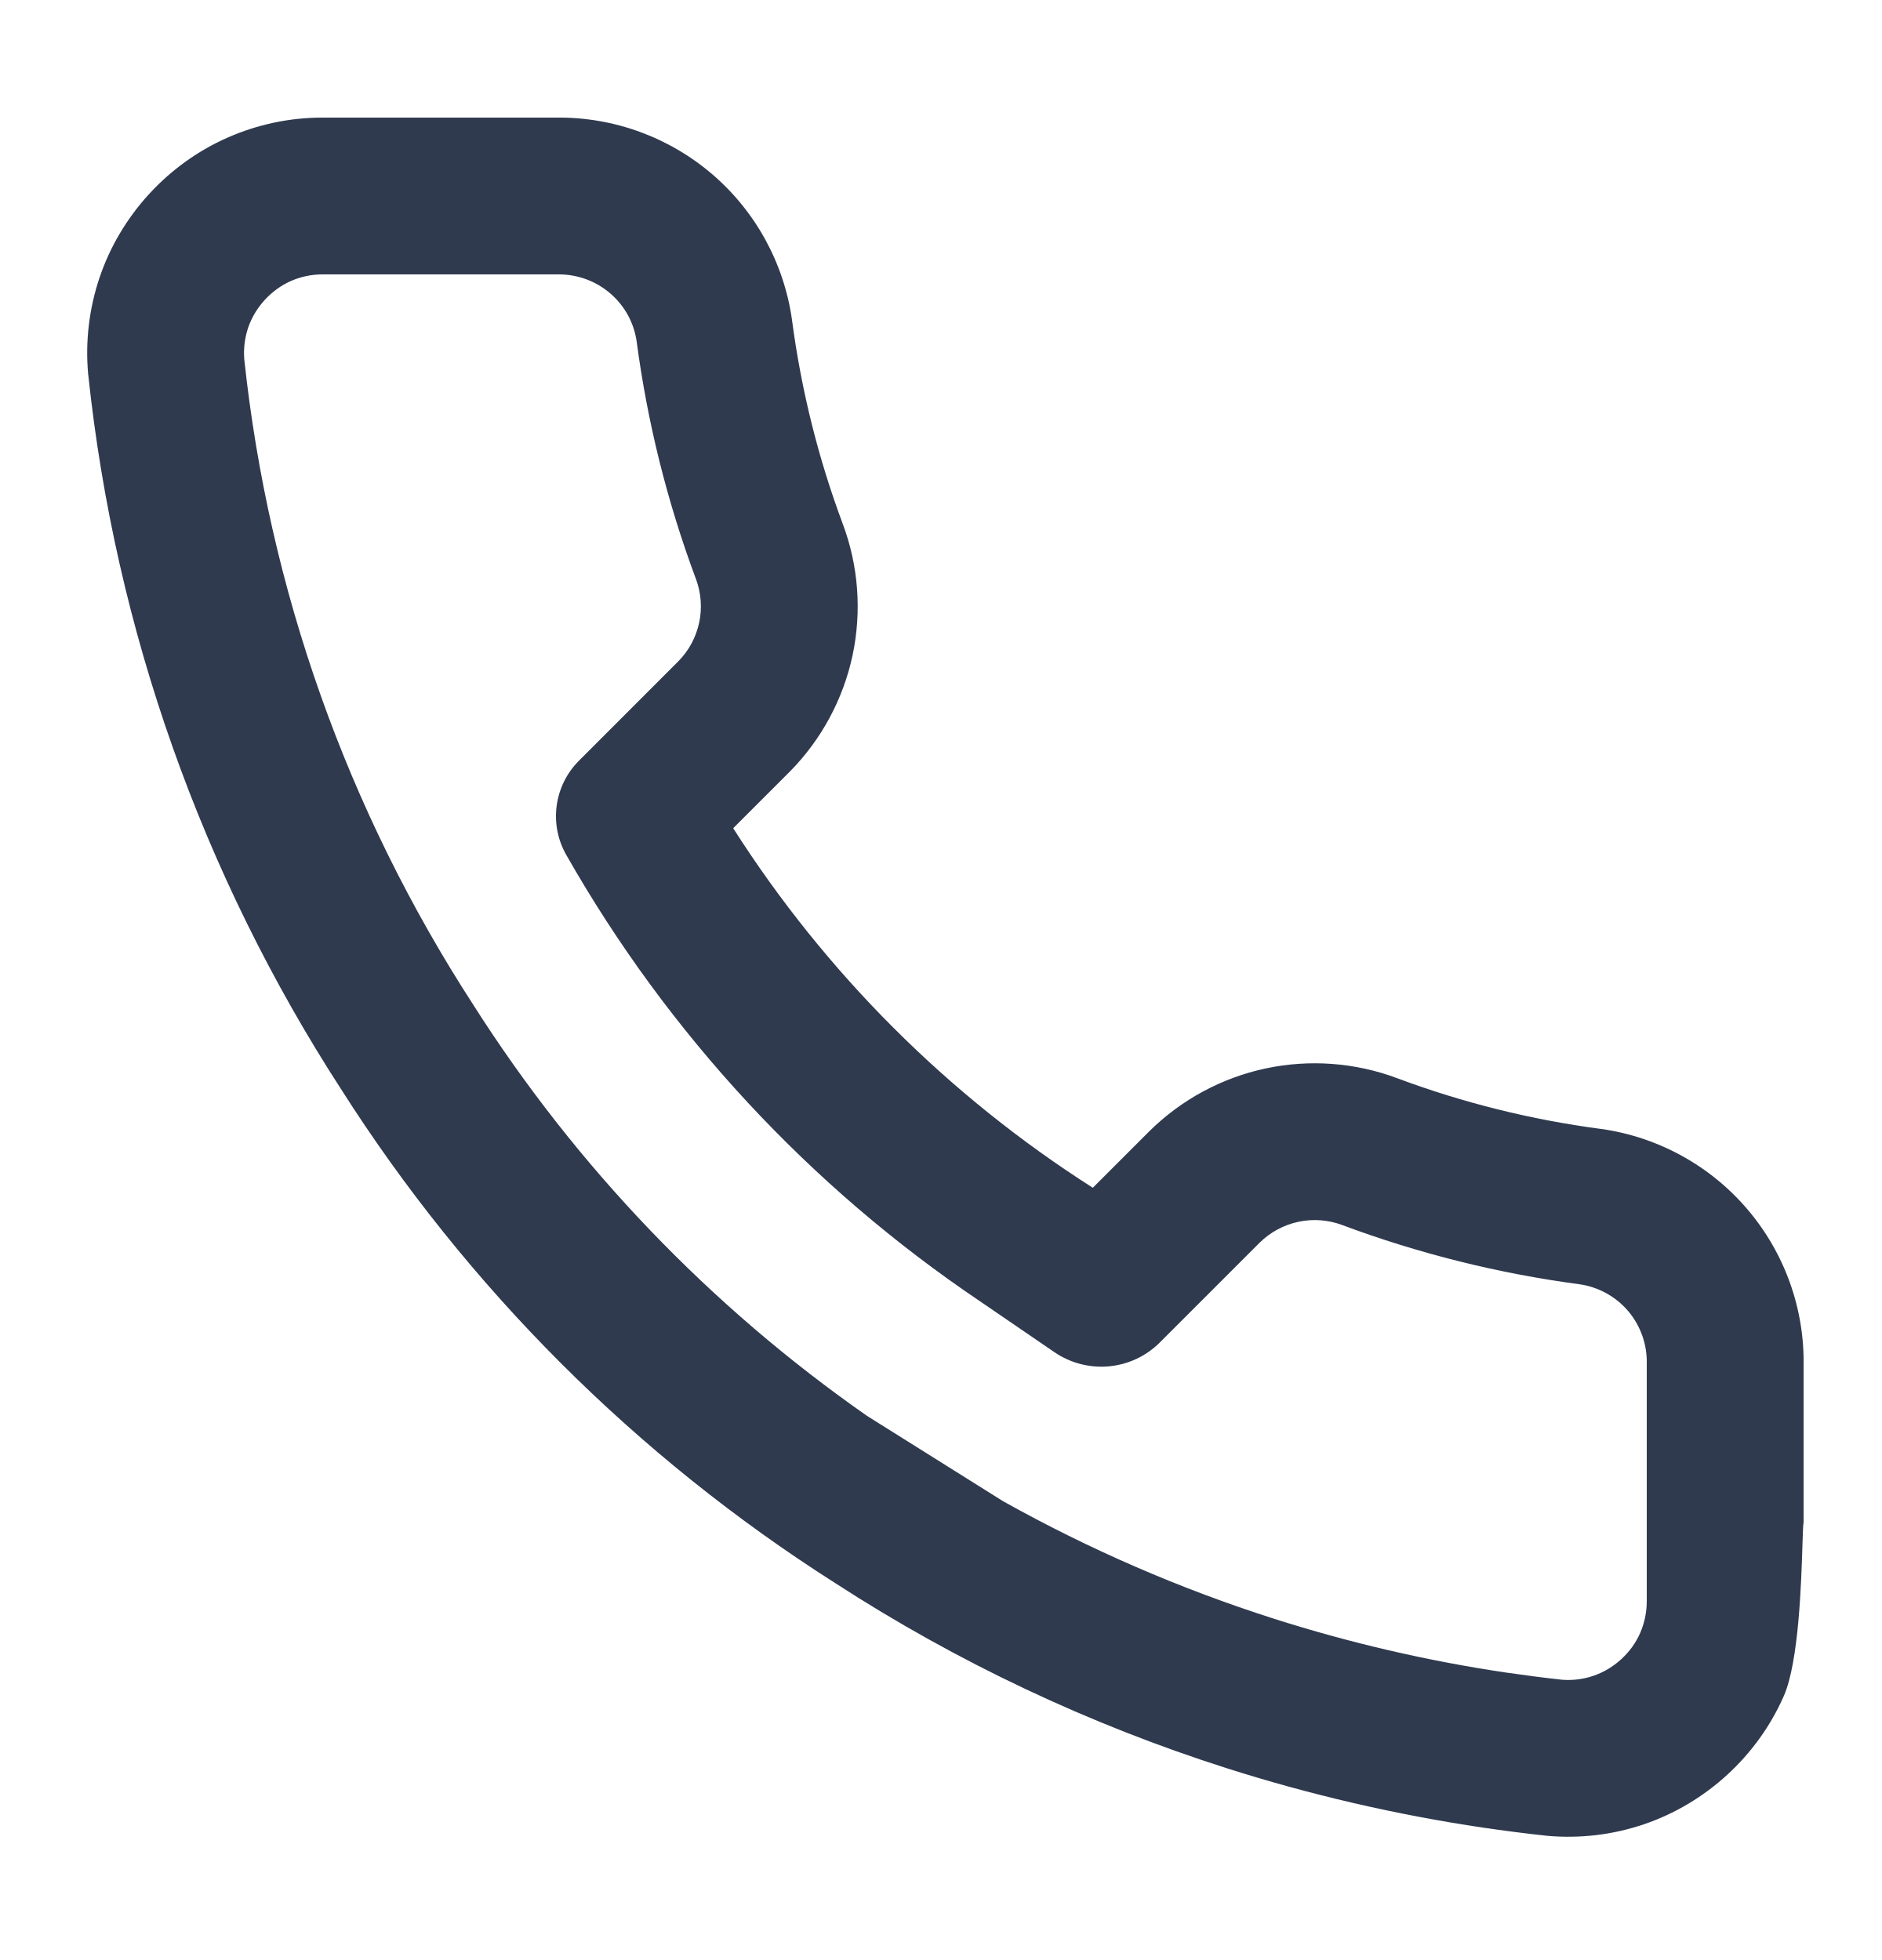
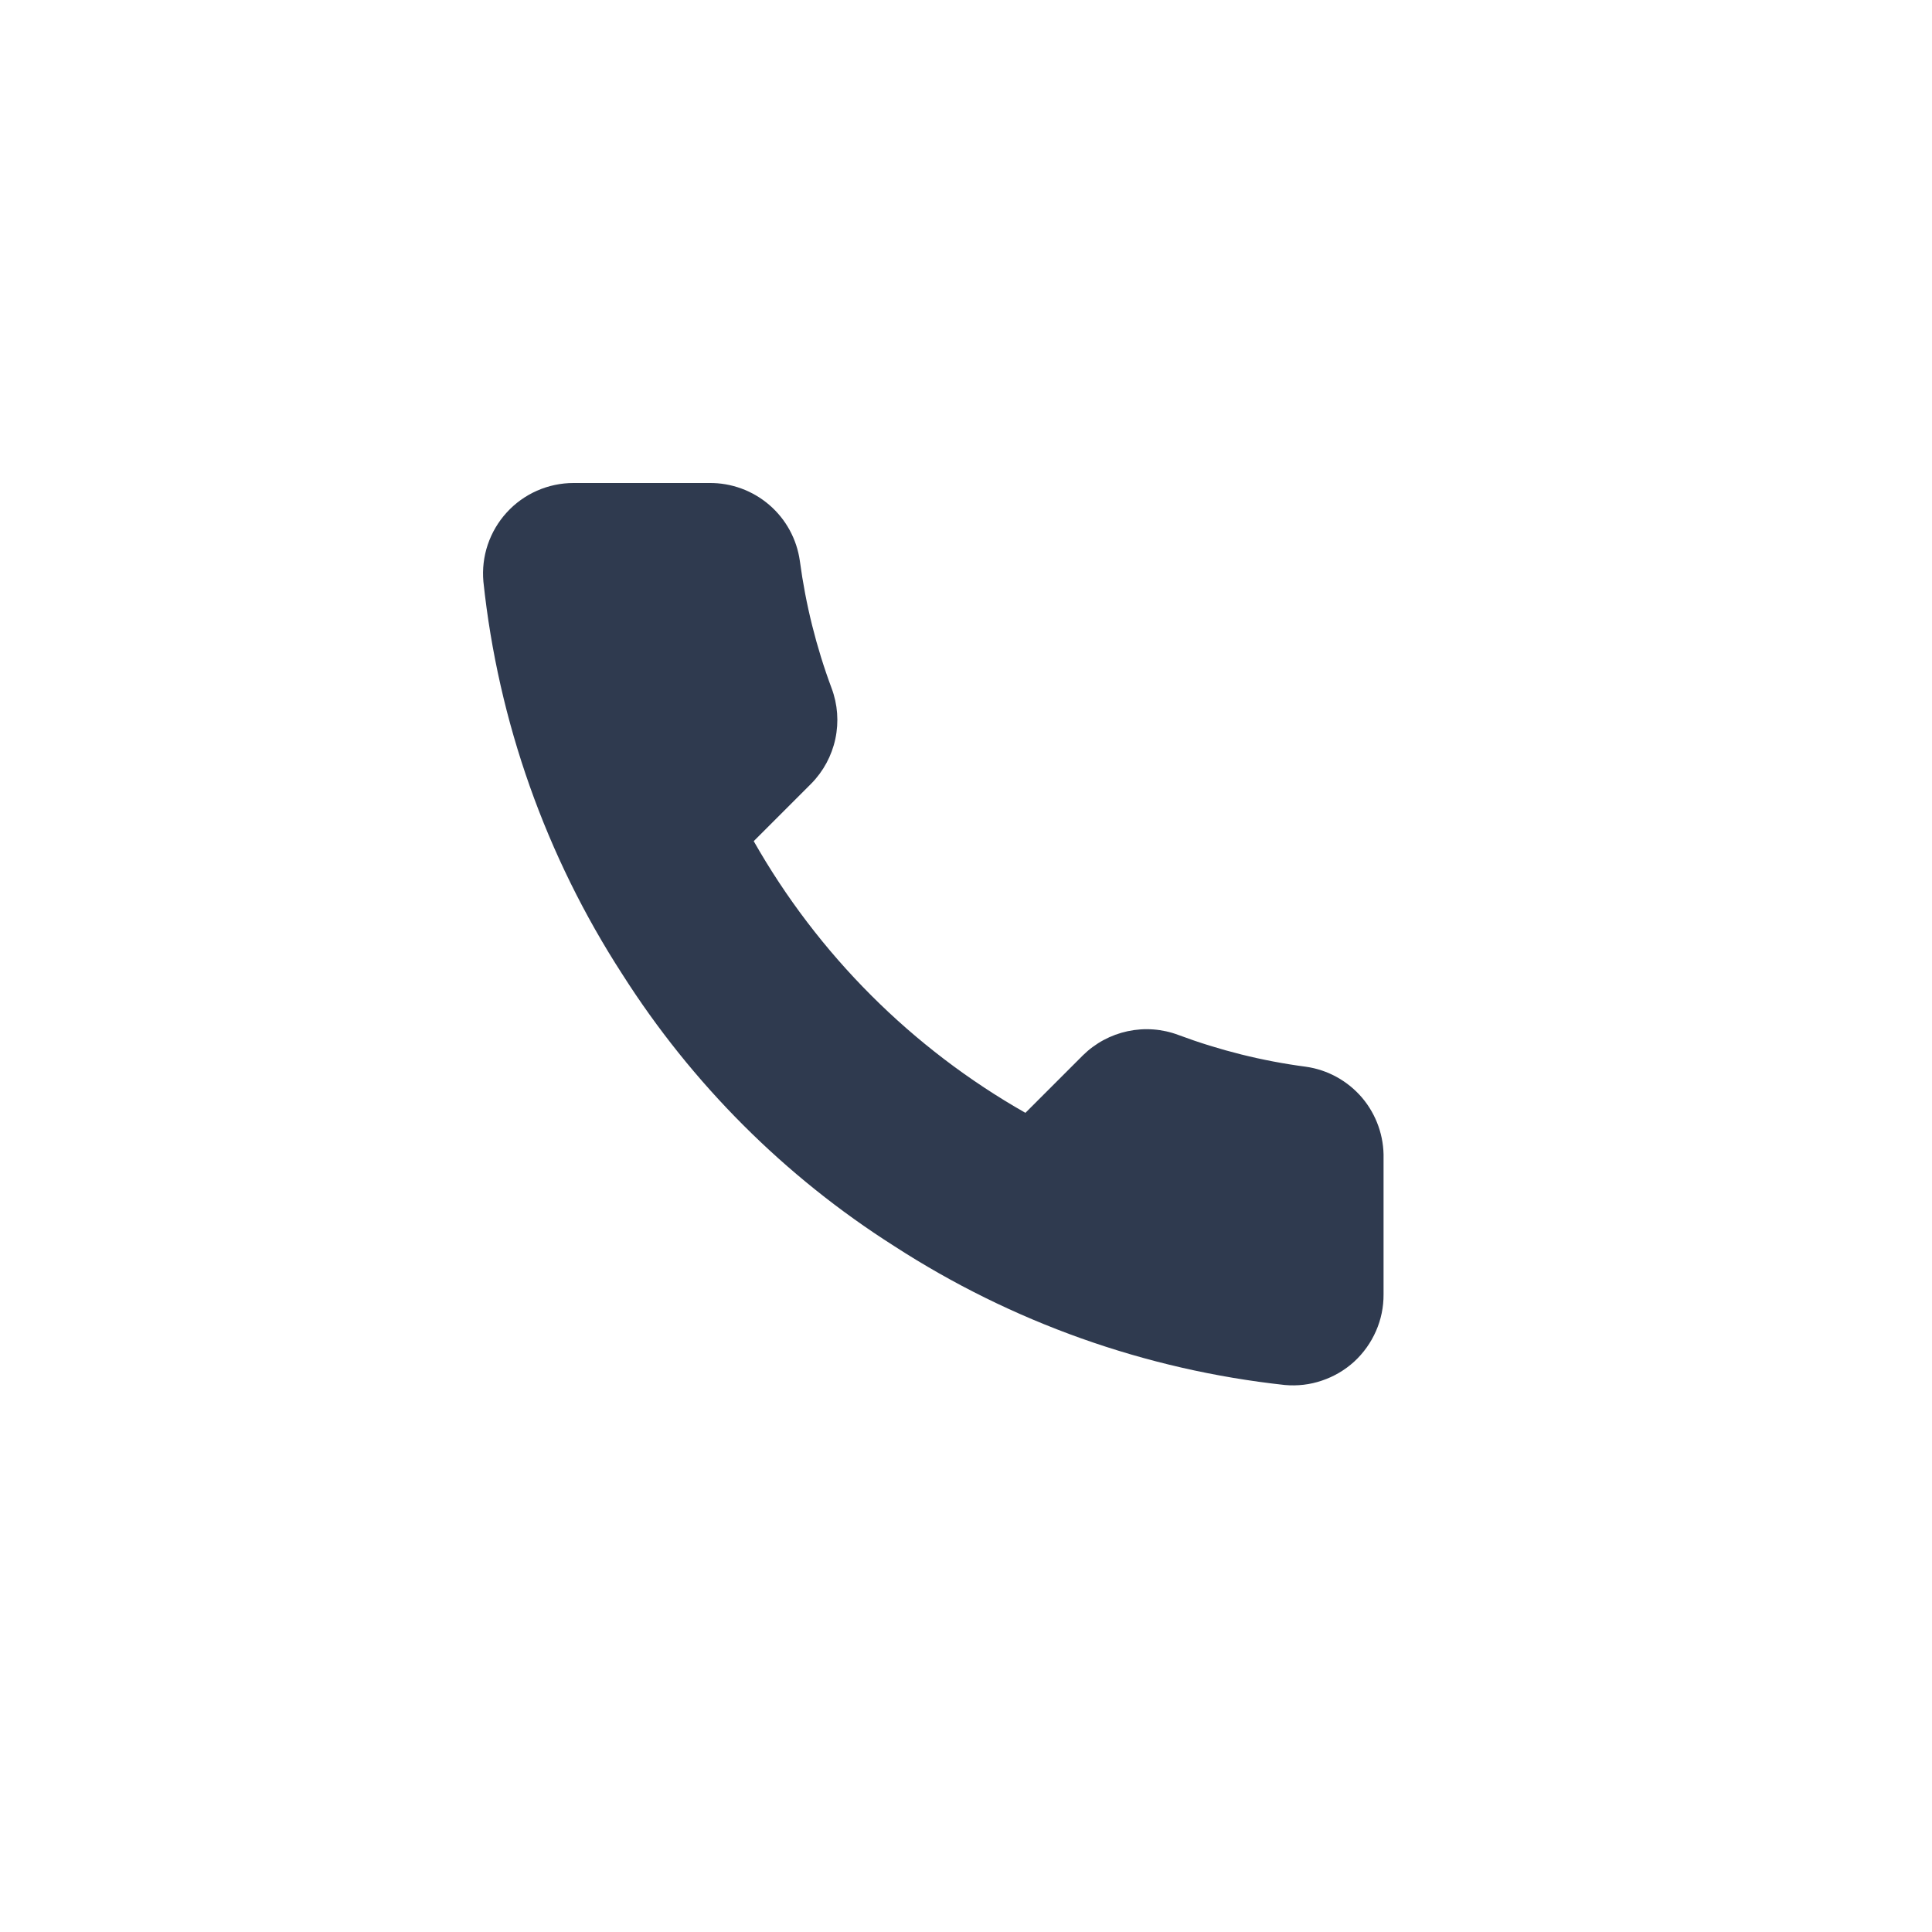
- <svg xmlns="http://www.w3.org/2000/svg" width="24" height="25" viewBox="0 0 24 25" fill="none">
-   <path fill-rule="evenodd" clip-rule="evenodd" d="M7.12 3.5C7.362 3.498 7.598 3.584 7.782 3.742C7.965 3.899 8.085 4.117 8.119 4.356C8.256 5.389 8.509 6.403 8.873 7.38L8.874 7.382C8.941 7.561 8.956 7.755 8.916 7.942C8.876 8.129 8.784 8.3 8.65 8.435L7.383 9.703C7.065 10.021 6.998 10.513 7.221 10.904C8.52 13.189 10.328 15.137 12.499 16.599L13.446 17.247C13.869 17.536 14.438 17.482 14.797 17.117L15.431 16.483L16.065 15.849C16.2 15.716 16.371 15.624 16.558 15.584C16.745 15.544 16.939 15.559 17.118 15.626L17.12 15.627C18.097 15.991 19.111 16.244 20.144 16.381C20.385 16.416 20.606 16.538 20.764 16.724C20.922 16.911 21.006 17.15 21 17.395C21 17.404 21 17.412 21 17.42V20.42V20.424C21 20.563 20.972 20.701 20.916 20.829C20.806 21.081 20.581 21.287 20.32 21.375C20.191 21.419 20.054 21.436 19.918 21.425C19.68 21.399 19.443 21.368 19.208 21.334C18.202 21.185 17.213 20.955 16.249 20.648C15.052 20.266 13.893 19.764 12.793 19.149L11.057 18.06C9.055 16.662 7.347 14.88 6.034 12.814L6.029 12.806C4.426 10.332 3.428 7.515 3.115 4.583C3.104 4.447 3.121 4.31 3.164 4.181C3.252 3.921 3.457 3.696 3.708 3.585C3.835 3.529 3.972 3.5 4.111 3.5L7.11 3.5L7.12 3.5ZM4.348 13.89C5.961 16.427 8.113 18.578 10.65 20.192C12.206 21.201 13.886 21.993 15.641 22.553C16.708 22.893 17.802 23.147 18.915 23.312C19.18 23.351 19.445 23.385 19.712 23.414L19.73 23.416C20.146 23.453 20.565 23.404 20.961 23.27C21.755 23.001 22.413 22.398 22.749 21.63C22.94 21.192 22.971 20.178 22.986 19.69C22.991 19.538 22.994 19.437 23 19.42V17.431C23.015 16.7 22.762 15.989 22.289 15.431C21.814 14.87 21.148 14.503 20.42 14.4L20.411 14.399C19.526 14.282 18.657 14.066 17.821 13.754C17.284 13.552 16.701 13.509 16.14 13.628C15.579 13.748 15.065 14.026 14.657 14.429L14.653 14.433L13.936 15.15C12.091 13.974 10.526 12.409 9.35 10.564L10.067 9.847L10.071 9.843C10.474 9.435 10.752 8.92 10.872 8.36C10.991 7.799 10.948 7.216 10.746 6.679C10.434 5.843 10.218 4.974 10.101 4.089L10.1 4.08C9.998 3.359 9.638 2.7 9.086 2.225C8.535 1.752 7.832 1.494 7.106 1.5H4.109C3.692 1.5 3.281 1.588 2.9 1.756C2.135 2.094 1.536 2.75 1.269 3.542C1.136 3.937 1.087 4.355 1.124 4.77L1.126 4.786C1.47 8.031 2.574 11.15 4.348 13.89Z" fill="#2F3A4F" />
+ <svg xmlns="http://www.w3.org/2000/svg" width="24" height="24" viewBox="0 0 24 24" fill="none">
+   <path d="M17.187 14.393V16.08C17.188 16.237 17.156 16.392 17.093 16.535C17.03 16.679 16.938 16.808 16.823 16.914C16.707 17.02 16.571 17.1 16.422 17.15C16.274 17.201 16.117 17.219 15.961 17.205C14.23 17.017 12.567 16.425 11.106 15.478C9.747 14.615 8.595 13.462 7.731 12.103C6.781 10.636 6.189 8.965 6.005 7.226C5.991 7.071 6.009 6.914 6.059 6.766C6.109 6.618 6.189 6.482 6.294 6.367C6.399 6.251 6.528 6.159 6.67 6.096C6.813 6.033 6.968 6 7.124 6H8.811C9.084 5.997 9.349 6.094 9.556 6.272C9.763 6.45 9.898 6.697 9.936 6.968C10.008 7.508 10.14 8.038 10.33 8.548C10.406 8.75 10.422 8.968 10.377 9.179C10.332 9.389 10.228 9.582 10.077 9.735L9.363 10.449C10.163 11.858 11.329 13.024 12.738 13.824L13.452 13.11C13.605 12.959 13.798 12.855 14.008 12.81C14.219 12.765 14.438 12.781 14.639 12.857C15.149 13.047 15.68 13.18 16.22 13.251C16.493 13.289 16.742 13.427 16.921 13.637C17.099 13.848 17.194 14.117 17.187 14.393Z" fill="#2F3A4F" />
</svg>
